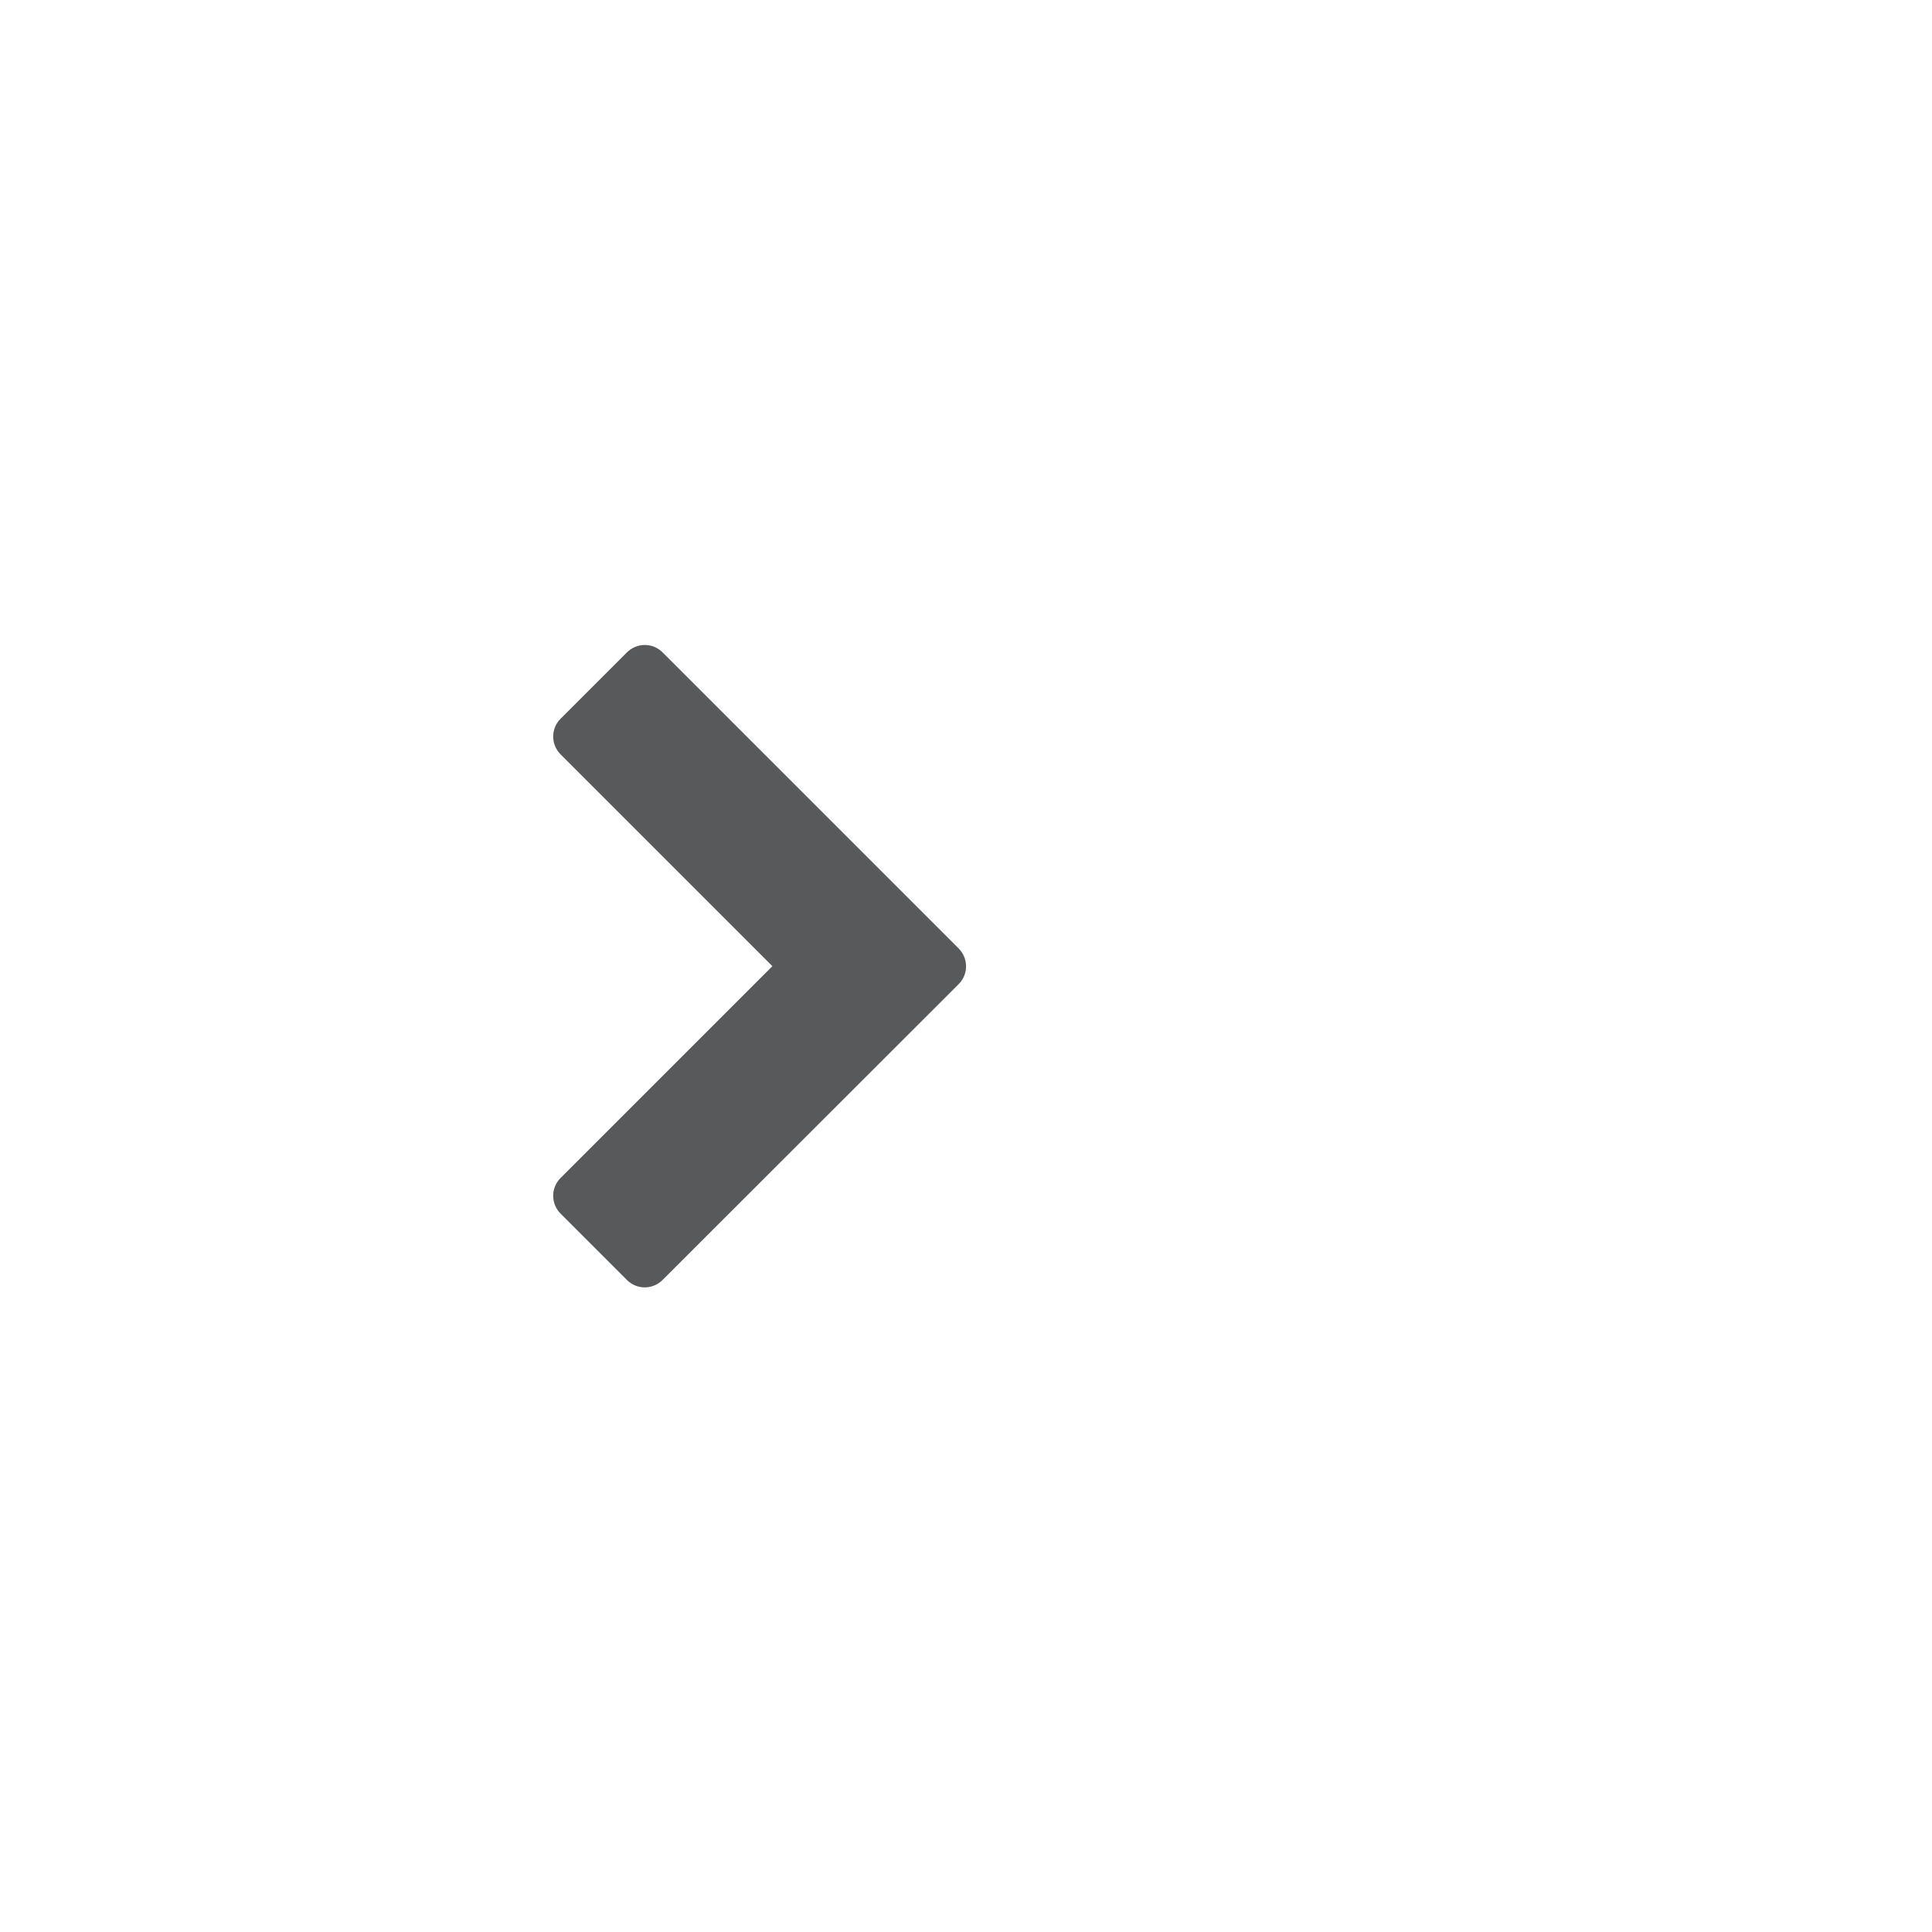
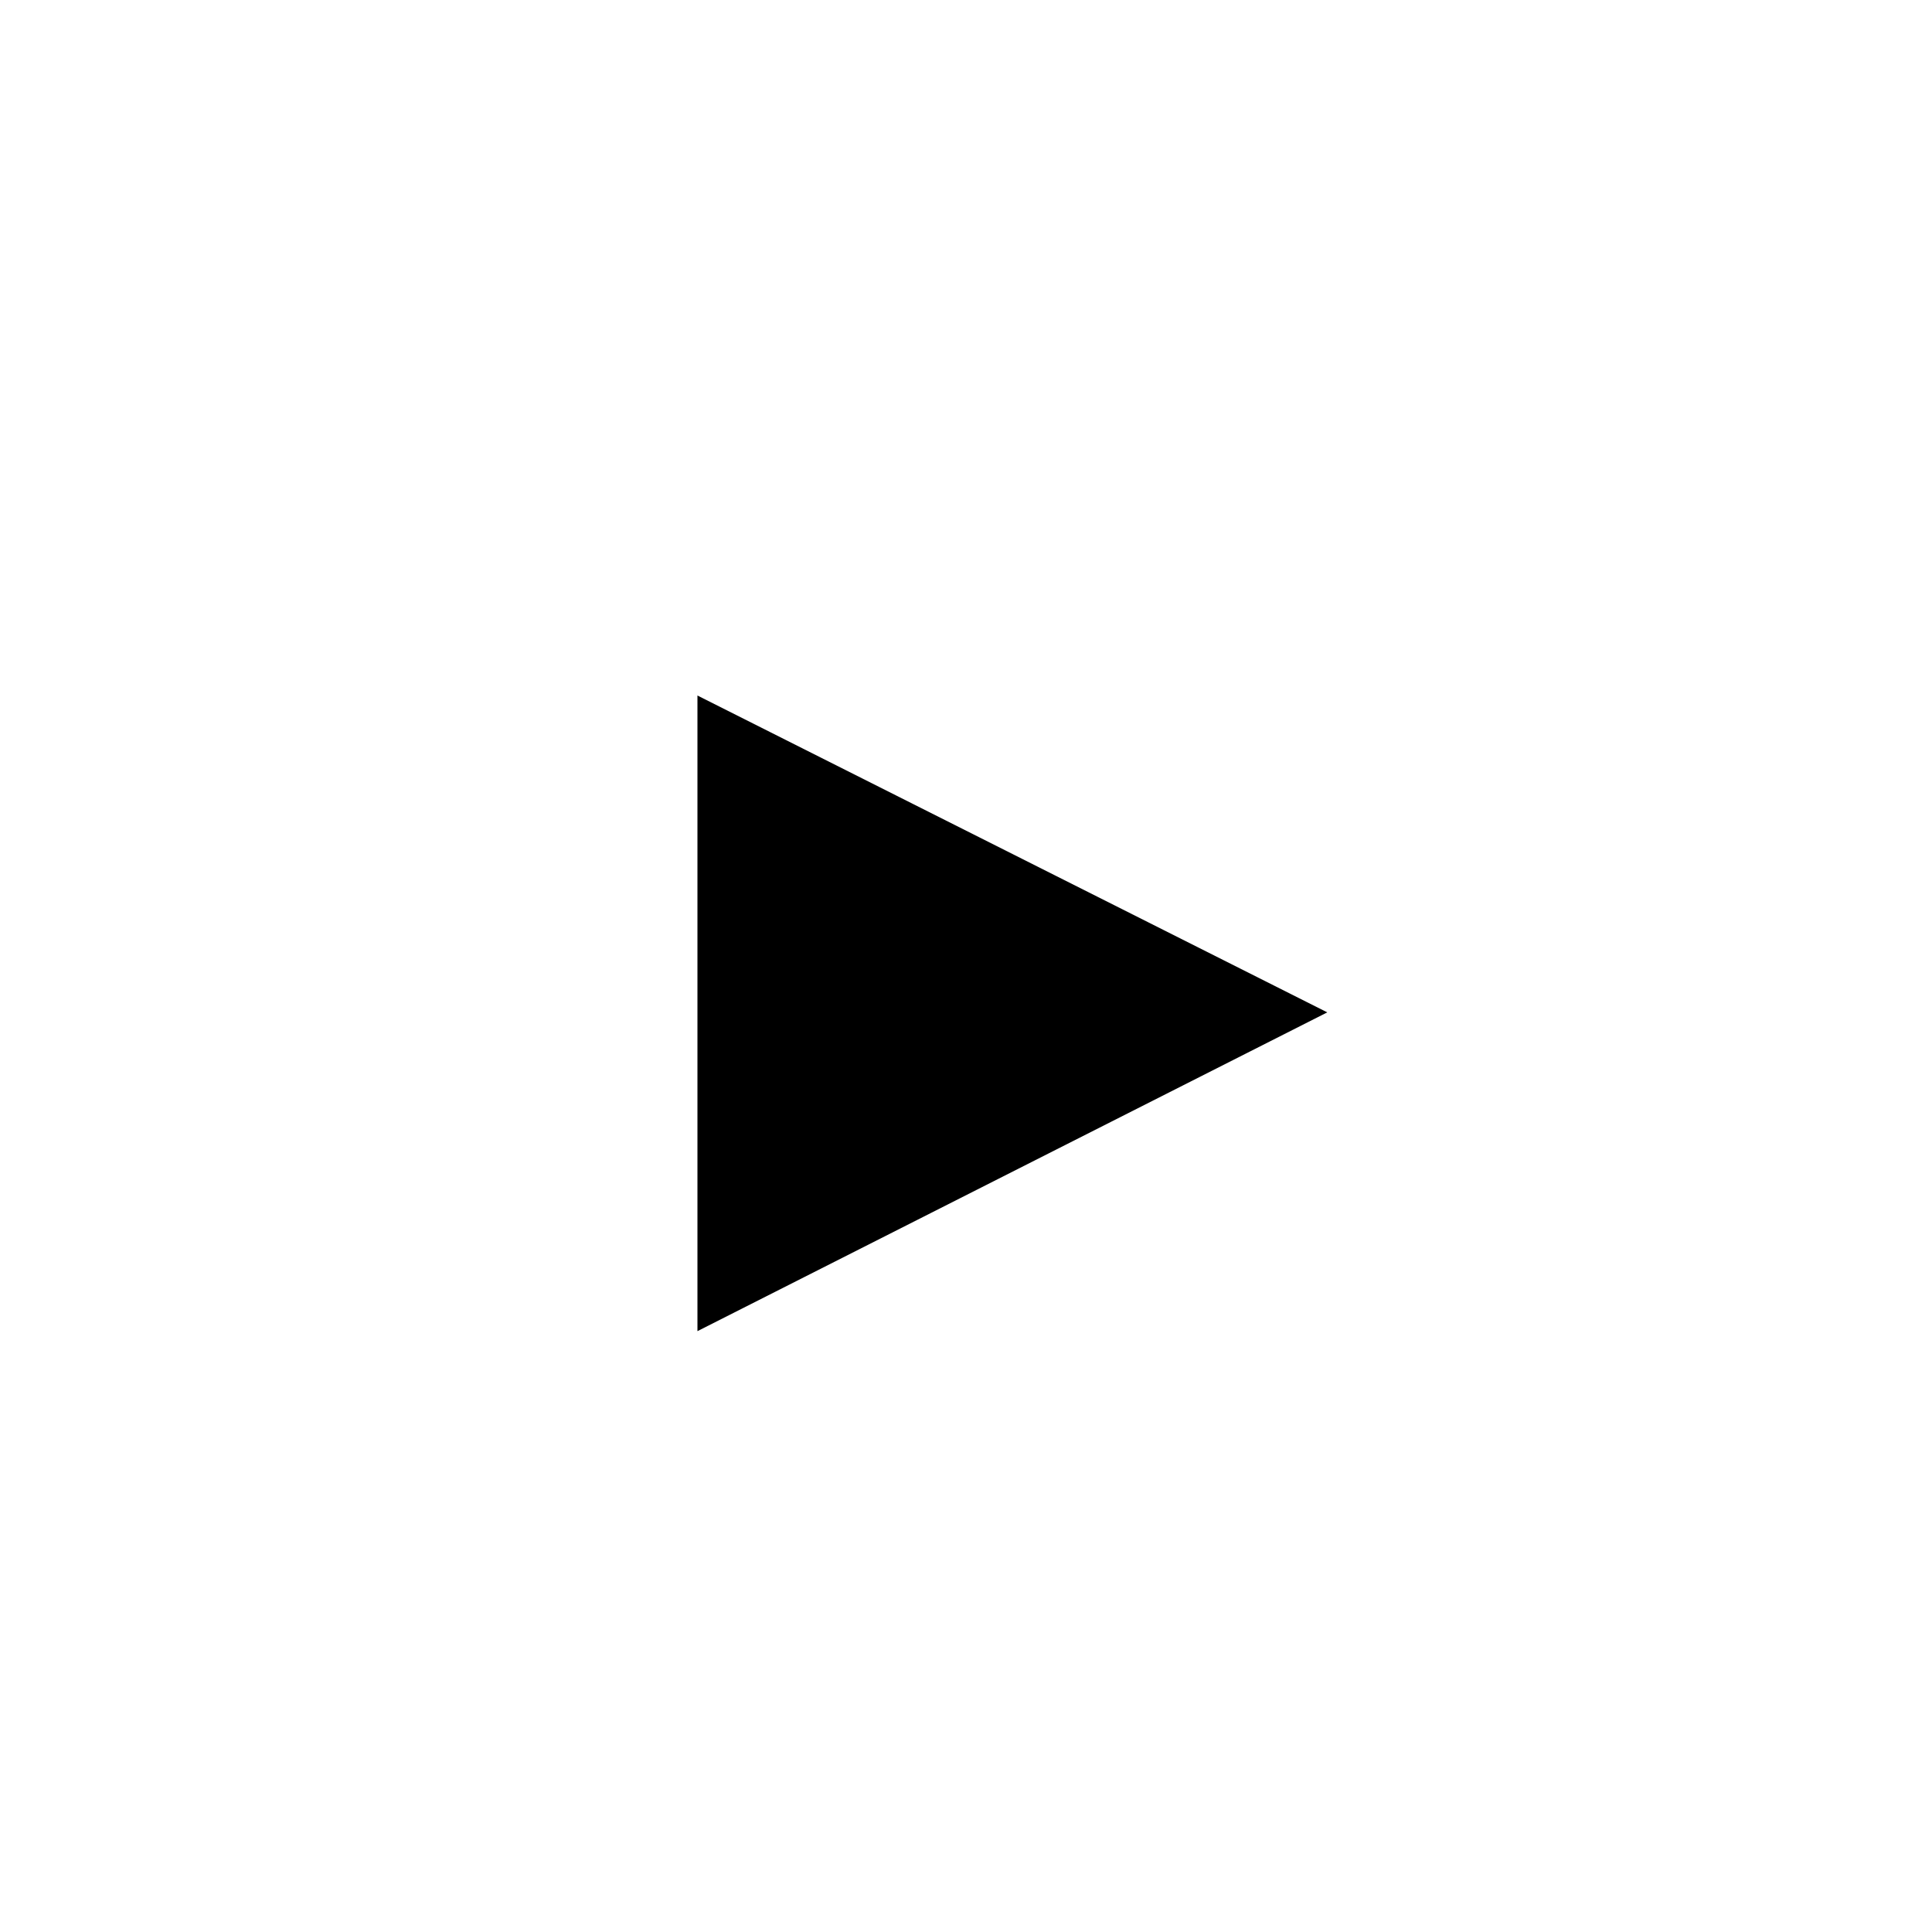
- <svg xmlns="http://www.w3.org/2000/svg" version="1.1" id="Layer_1" x="0px" y="0px" viewBox="0 0 16.289 16.289" enable-background="new 0 0 16.289 16.289" xml:space="preserve">
-   <rect x="-0" y="-0" fill="none" width="16.289" height="16.289" />
+ <svg xmlns="http://www.w3.org/2000/svg" version="1.1" id="Layer_1" x="0px" y="0px" viewBox="0 0 100 100" enable-background="new 0 0 100 100" xml:space="preserve">
  <g>
-     <path fill="#58595B" d="M5.587,10.791c-0.084,0.084-0.219,0.084-0.302,0l-0.558-0.558   c-0.084-0.084-0.084-0.219,0-0.302l1.785-1.785l-1.785-1.785   c-0.084-0.084-0.084-0.219,0-0.302l0.558-0.558c0.084-0.084,0.219-0.084,0.302,0   l2.495,2.495c0.084,0.084,0.084,0.219,0,0.302L5.587,10.791z" />
+     <path d="M68.7,52.4L36.1,68.9V36L68.7,52.4z" />
  </g>
</svg>
